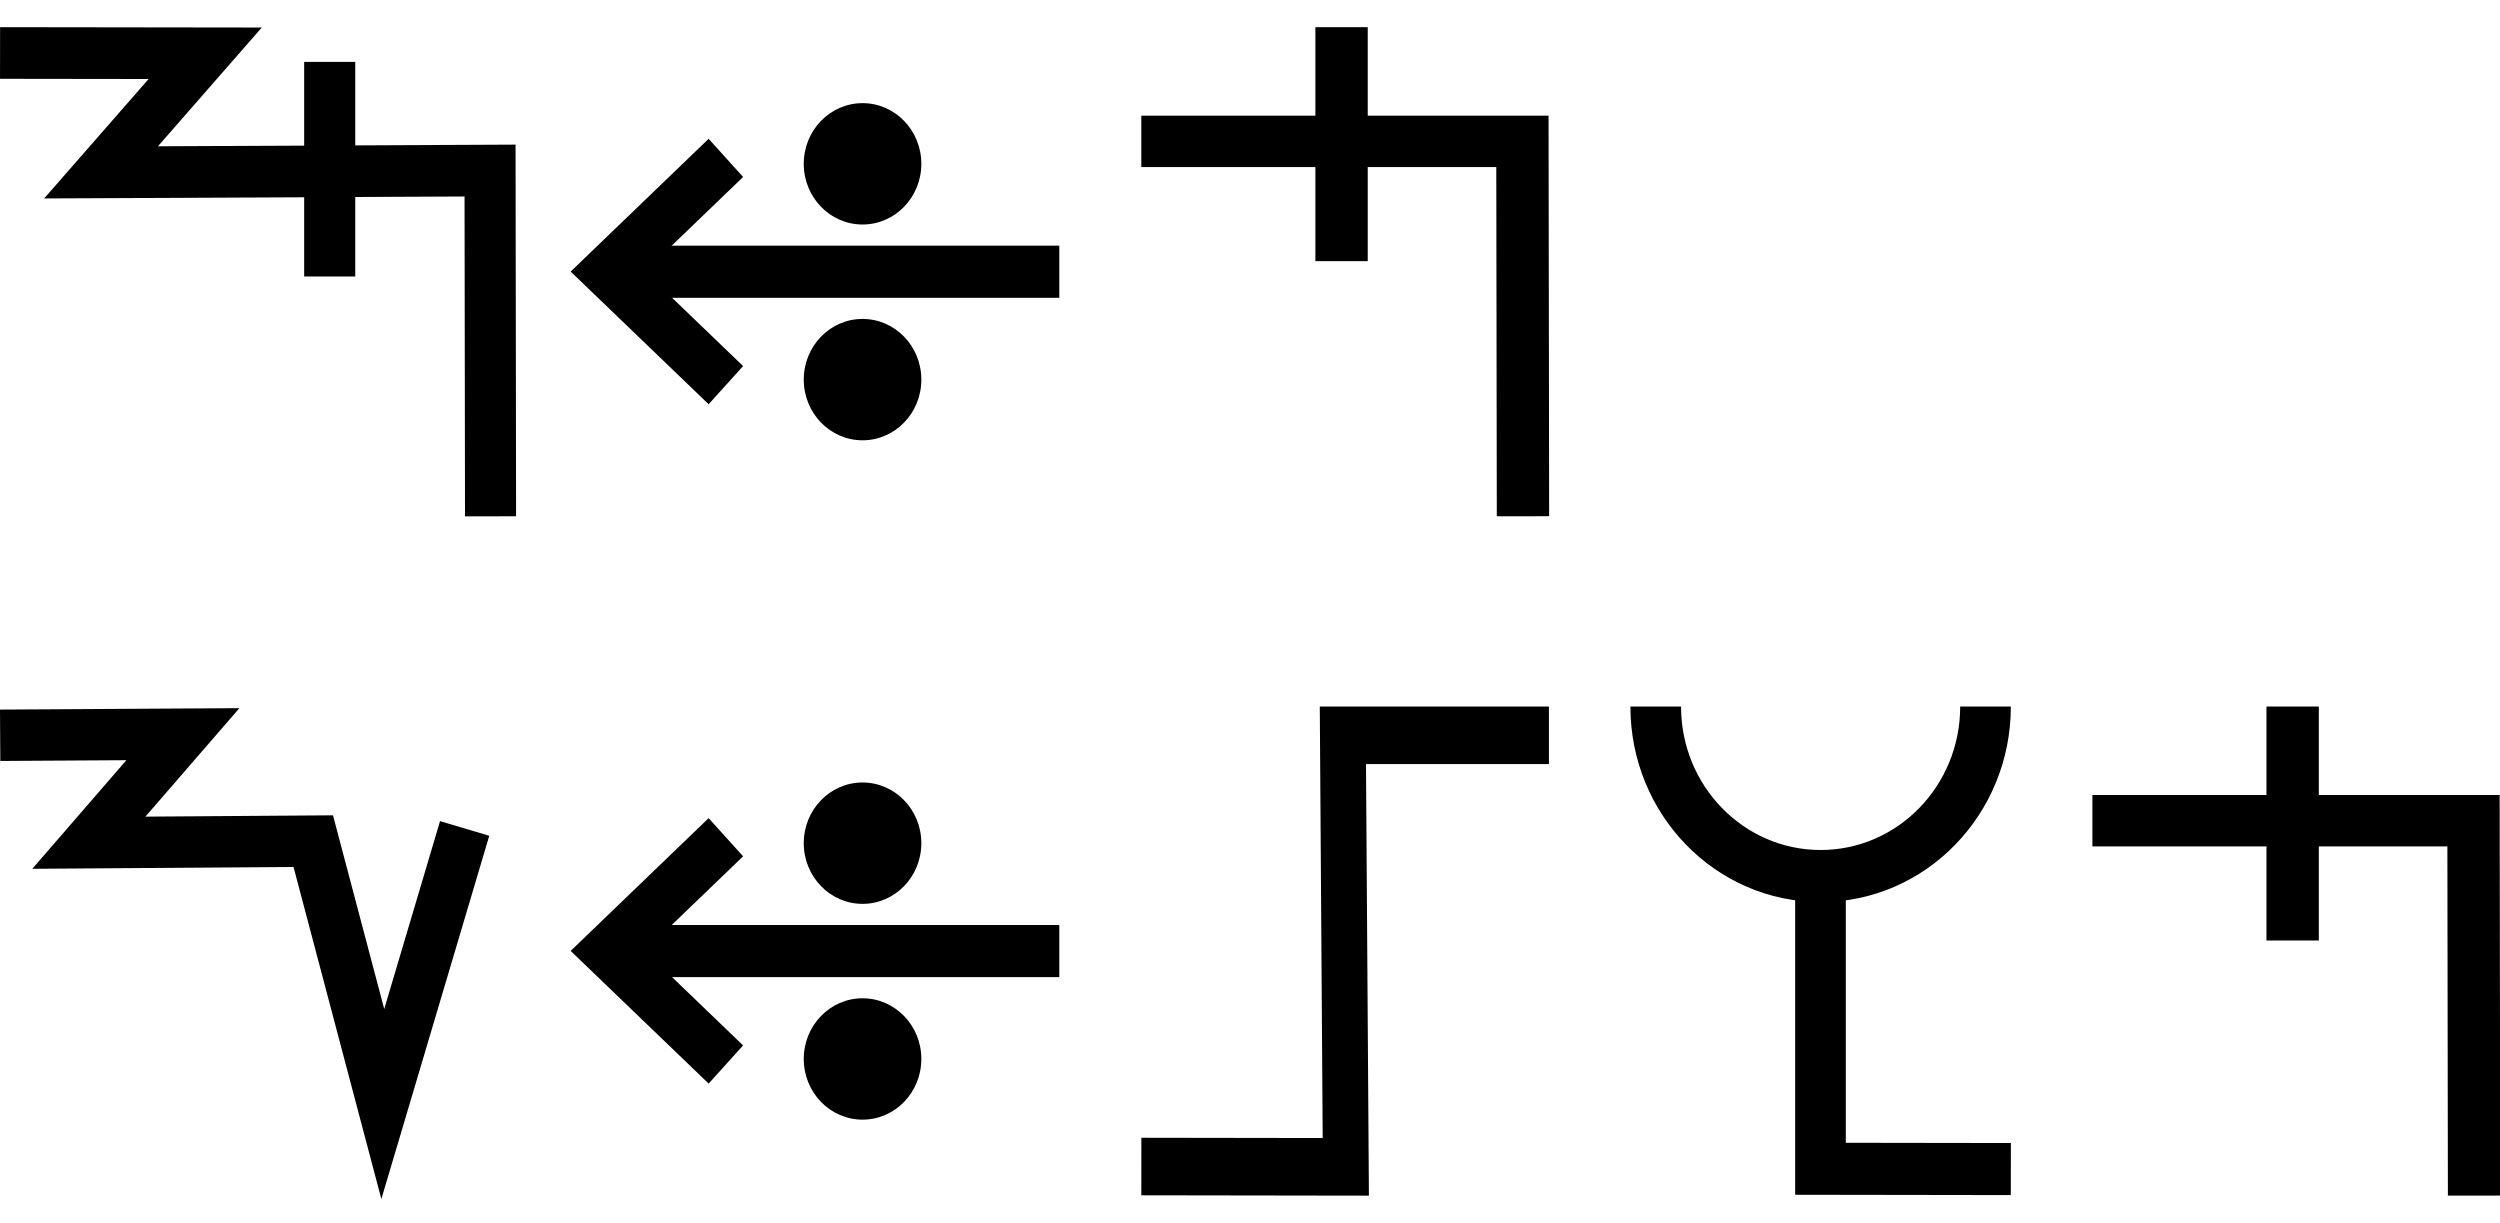
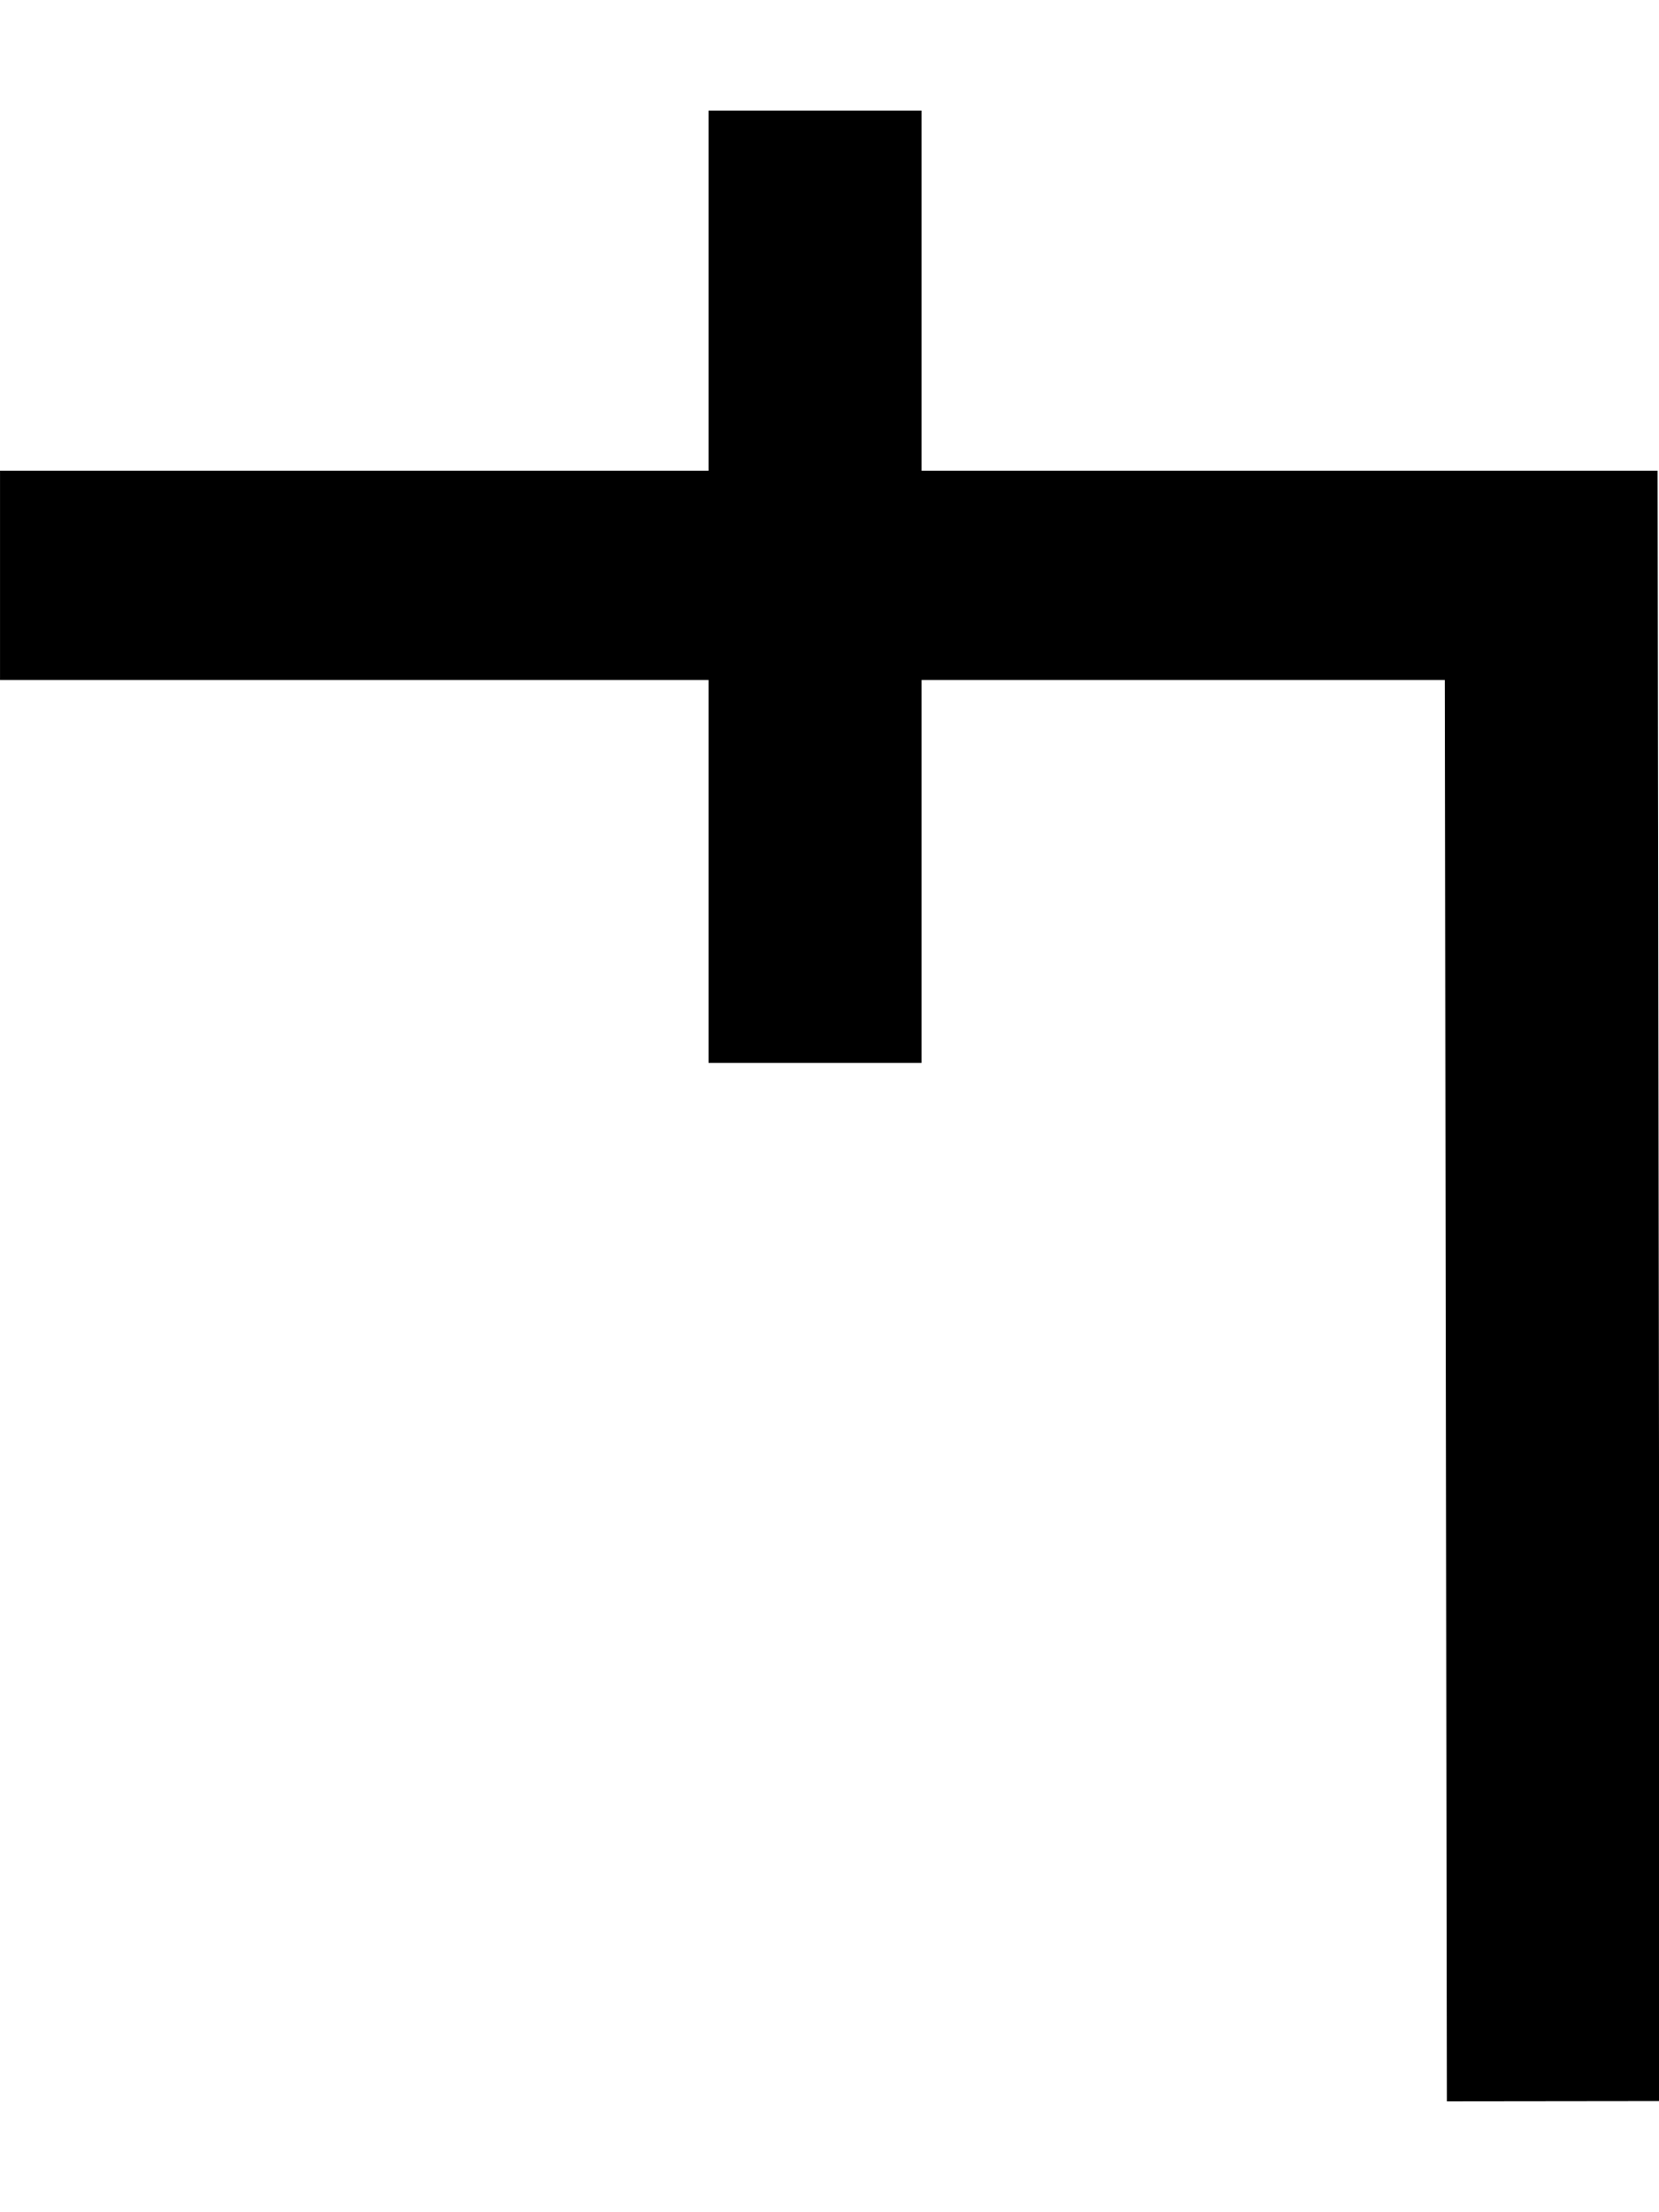
- <svg xmlns="http://www.w3.org/2000/svg" width="92" height="45" viewBox="0 0 92 45" version="1.1" id="svg3807">
+ <svg xmlns="http://www.w3.org/2000/svg" width="15" height="20" viewBox="0 0 15 20" version="1.1" id="svg3807">
  <g id="layer L1" transform="translate(0,10)">
    <g transform="translate(0,0)">
-       <g id="layer1" transform="translate(0,-291.7083)">
-         <g transform="matrix(1.172932,0,0,-0.9520283,-583.8196,-1486.07)" id="g10351" style="stroke-width:1.788;stroke-miterlimit:4;stroke-dasharray:none">
-           <g transform="matrix(0.9094024,0,0,1.120415,45.09442,226.1223)" id="g10351-0" style="stroke-width:1.789;stroke-miterlimit:4;stroke-dasharray:none">
-             <g id="g2601" transform="matrix(0.8925618,0,0,0.8925266,53.47671,-202.8362)" style="stroke-width:2.005">
-               <g transform="matrix(0.9161032,0,0,-0.9078513,101.9969,-4745.411)" id="g14246" style="stroke-width:2.177;stroke-miterlimit:4;stroke-dasharray:none">
-                 <g id="g2026" transform="matrix(0.9836948,0,0,1.003382,0.4820347,12.44281)" style="stroke-width:2.191">
-                   <g id="g10351-6-6" transform="matrix(1,0,0,-1,-52.6095,-5050.459)" style="stroke-width:2.191;stroke-miterlimit:4;stroke-dasharray:none">
-                     <path id="path4186-6-7-94-7-8-3-4-9-4-6-7-7-6-2-7-8" d="m 505.411,-1877.514 v 9.106" style="fill:none;fill-rule:evenodd;stroke:#000000;stroke-width:2.191;stroke-linecap:butt;stroke-linejoin:miter;stroke-miterlimit:4;stroke-dasharray:none;stroke-opacity:1" />
-                   </g>
-                   <path style="fill:none;fill-rule:evenodd;stroke:#000000;stroke-width:2.191;stroke-linecap:butt;stroke-linejoin:miter;stroke-miterlimit:4;stroke-dasharray:none;stroke-opacity:1" d="m 438.662,-3182.429 8.799,0.012 -4.467,5.054 16.685,-0.077 0.021,14.672" id="path4176-9-6-97-2" />
-                 </g>
-               </g>
-             </g>
-           </g>
-         </g>
-       </g>
-     </g>
-     <g transform="translate(21,0)">
-       <g id="layer1" transform="translate(0,-291.7083)">
-         <g transform="matrix(1.172932,0,0,-0.9520283,-583.8196,-1486.07)" id="g10351" style="stroke-width:1.788;stroke-miterlimit:4;stroke-dasharray:none">
-           <g transform="matrix(0.9094024,0,0,1.120415,45.09442,226.1223)" id="g10351-0" style="stroke-width:1.789;stroke-miterlimit:4;stroke-dasharray:none">
-             <g id="g2601" transform="matrix(0.8925618,0,0,0.8925266,53.47671,-202.8362)" style="stroke-width:2.005">
-               <g transform="matrix(0.9161032,0,0,-0.9078513,101.9969,-4745.411)" id="g14246" style="stroke-width:2.177;stroke-miterlimit:4;stroke-dasharray:none">
-                 <g transform="matrix(1.222974,0,0,1.234139,-146.3597,738.2648)" id="g14253">
-                   <g transform="translate(-39.3611,1.9848)" id="g14264" style="stroke-width:1.772;stroke-miterlimit:4;stroke-dasharray:none">
-                     <g id="g10359-10-8" transform="matrix(1,0,0,-1,-52.73343,-5050.882)" style="stroke-width:1.772;stroke-miterlimit:4;stroke-dasharray:none">
-                       <g transform="matrix(1,0,0,-1,9.453375,-5051.509)" id="g14371">
-                         <g id="g10364-8-3" transform="matrix(1,0,0,-1,-48.16121,-5051.049)" />
-                         <g transform="translate(-27.1658,1.5491)" id="g14427">
-                           <g id="g10367-880-7" transform="matrix(1,0,0,-1,-48.16121,-5051.049)" />
-                           <g transform="translate(-45.4538,2.7243)" id="g14438">
-                             <g id="g10370-7-5" transform="matrix(1,0,0,-1,-48.16121,-5051.049)" />
-                             <g transform="translate(-30.4313,0.6037)" id="g14451">
-                               <g id="g12601" style="stroke-width:2.605;stroke-miterlimit:4;stroke-dasharray:none" transform="matrix(0.6486516,0,0,0.7128036,230.9036,-908.8502)">
-                                 <g style="stroke-width:1.48;stroke-miterlimit:4;stroke-dasharray:none" transform="matrix(1.846011,0,0,-1.679871,592.5355,-3070.463)" id="g4509-93-8">
-                                   <g id="g20055" transform="matrix(0.8002002,0,0,0.8223537,5.468814,10.95793)" style="stroke-width:1.824">
-                                     <g id="g20314" transform="matrix(0.9998634,0,0,-1,0.00611664,131.9087)" style="stroke-width:1.824">
-                                       <g id="g22529" transform="matrix(-1,0,0,1,94.44605,-1.6809064e-6)">
-                                         <g id="g22811" transform="matrix(1,0,0,-1,0,132.1269)">
-                                           <g id="g1305">
-                                             <g id="g2215" transform="translate(-4.2196546e-7,9.52066)">
-                                               <g id="layer1-6-3-56-3-8-9" transform="matrix(-0.7177191,0,0,-0.698289,-398.6905,-82.09261)" style="stroke-width:3.789;stroke-miterlimit:4;stroke-dasharray:none">
-                                                 <g transform="matrix(5.820712,0,0,5.820712,-711.3569,-666.8932)" id="g5414-3-0-2-5-3-2" style="stroke-width:3.789">
-                                                   <g transform="matrix(0.2597607,0,0,0.2597607,12.18558,38.7607)" id="g4442-6-1-3-9-93-5-0" style="stroke-width:3.789">
-                                                     <g transform="rotate(180,65.80256,172.9668)" id="g4446-6-9-0-0-1-4-6-2" style="stroke-width:3.789">
-                                                       <g transform="translate(-1.010153,-6.12405)" id="g4404-1-2-4-9-2-1-5-3" style="stroke-width:3.789">
-                                                         <g id="g2346" transform="translate(-4.876876,-21.22961)">
-                                                           <g id="g9900-0-2-1-1-5-0-1-90" transform="matrix(-0.5723425,0,0,-0.5907145,510.7113,-1657.894)" style="stroke-width:2.931;stroke-miterlimit:4;stroke-dasharray:none">
-                                                             <g id="g9907-1-4-0-2-0-3-4-7" transform="translate(354.9676,224.1529)" style="stroke-width:2.931;stroke-miterlimit:4;stroke-dasharray:none">
-                                                               <path transform="matrix(-1,0,0,1,483.4211,17.5)" id="path4186-6-7-9-5-81-3-1-0-4-3-4-9-0-3-6" d="m 150.059,-3408.389 h 25.098" style="fill:none;fill-rule:evenodd;stroke:#000000;stroke-width:2.931;stroke-linecap:butt;stroke-linejoin:miter;stroke-miterlimit:4;stroke-dasharray:none;stroke-opacity:1" />
-                                                               <path transform="matrix(-1,0,0,1,483.4211,17.5)" id="path4186-6-7-9-2-6-2-1-1-25-5-0-7-9-3-7-6" d="m 169.392,-3402.017 6.849,-6.381 -6.849,-6.386" style="fill:none;fill-rule:evenodd;stroke:#000000;stroke-width:2.931;stroke-linecap:butt;stroke-linejoin:miter;stroke-miterlimit:4;stroke-dasharray:none;stroke-opacity:1" />
-                                                               <g id="g9894-1-9-0-8-8-3-2-8" transform="translate(-20.07522,-17.19303)" style="stroke-width:2.931;stroke-miterlimit:4;stroke-dasharray:none">
-                                                                 <circle r="3.409" cy="-3379.757" cx="342.029" id="path3355-3-8-24-5-2-6-9-5-3-0-0-1-0-6-3-3-3-4-3-1-7-3-8-9-3-4-6-6-5-2-2-9-1-4-6-0-7-7-77" style="fill:#000000;fill-opacity:1;fill-rule:evenodd;stroke:none;stroke-width:2.931;stroke-linecap:butt;stroke-linejoin:miter;stroke-miterlimit:4;stroke-dasharray:none;stroke-opacity:1" />
-                                                                 <circle r="3.409" cy="-3367.635" cx="342.029" id="path3355-3-8-9-3-1-1-1-5-5-4-2-3-8-4-5-1-2-1-9-6-2-0-9-8-5-3-9-0-79-0-6-19-7-2-5-3-2-9-3-6" style="fill:#000000;fill-opacity:1;fill-rule:evenodd;stroke:none;stroke-width:2.931;stroke-linecap:butt;stroke-linejoin:miter;stroke-miterlimit:4;stroke-dasharray:none;stroke-opacity:1" />
-                                                               </g>
-                                                             </g>
-                                                           </g>
-                                                         </g>
-                                                       </g>
-                                                     </g>
-                                                   </g>
-                                                 </g>
-                                               </g>
-                                             </g>
-                                           </g>
-                                         </g>
-                                       </g>
-                                     </g>
-                                   </g>
-                                 </g>
-                               </g>
-                             </g>
-                           </g>
-                         </g>
-                       </g>
-                     </g>
-                   </g>
-                 </g>
-               </g>
-             </g>
-           </g>
-         </g>
-       </g>
-     </g>
-     <g transform="translate(42,0)">
-       <g transform="translate(0,0)">
-         <g id="layer1" transform="translate(0,-291.7083)">
-           <g transform="matrix(1.172932,0,0,-0.9520283,-583.8196,-1486.07)" id="g10351" style="stroke-width:1.788;stroke-miterlimit:4;stroke-dasharray:none">
-             <g transform="matrix(0.9094024,0,0,1.120415,45.09442,226.1223)" id="g10351-0" style="stroke-width:1.789;stroke-miterlimit:4;stroke-dasharray:none">
-               <g id="g2601" transform="matrix(0.8925618,0,0,0.8925266,53.47671,-202.8362)" style="stroke-width:2.005">
-                 <g id="g3084" transform="matrix(1.011122,0,0,0.9932151,-7.370096,-3.208633)" style="stroke-width:2.001">
-                   <path style="fill:none;fill-rule:evenodd;stroke:#000000;stroke-width:2.001;stroke-linecap:butt;stroke-linejoin:miter;stroke-miterlimit:4;stroke-dasharray:none;stroke-opacity:1" d="m 514.148,-1885.254 -0.021,14.59 h -14.569" id="path4186-6-7-94-7-8-3-4-9-4-6-1-9-0" />
-                   <path style="fill:none;fill-rule:evenodd;stroke:#000000;stroke-width:2.001;stroke-linecap:butt;stroke-linejoin:miter;stroke-miterlimit:4;stroke-dasharray:none;stroke-opacity:1" d="m 507.213,-1875.326 v 9.106" id="path4186-6-7-94-7-8-3-4-9-4-6-7-7-6-2" />
-                 </g>
-               </g>
-             </g>
-           </g>
-         </g>
-       </g>
-     </g>
-   </g>
-   <g id="layer L3" transform="translate(0,35)">
-     <g transform="translate(0,0)">
-       <g id="layer1" transform="translate(0,-291.7083)">
-         <g transform="matrix(1.172932,0,0,-0.9520283,-583.8196,-1486.07)" id="g10351" style="stroke-width:1.788;stroke-miterlimit:4;stroke-dasharray:none">
-           <g transform="matrix(0.9094024,0,0,1.120415,45.09442,226.1223)" id="g10351-0" style="stroke-width:1.789;stroke-miterlimit:4;stroke-dasharray:none">
-             <g id="g2601" transform="matrix(0.8925618,0,0,0.8925266,53.47671,-202.8362)" style="stroke-width:2.005">
-               <g transform="matrix(0.9161032,0,0,-0.9078513,101.9969,-4745.411)" id="g14246" style="stroke-width:2.177;stroke-miterlimit:4;stroke-dasharray:none">
-                 <g transform="matrix(1.222974,0,0,1.234139,-146.3597,738.2648)" id="g14253">
-                   <g id="g10356-8-4" transform="matrix(1,0,0,-1,-52.77486,-5050.799)">
-                     <path id="path4186-6-7-94-7-8-3-4-9-6-9-9-8-7-3-2-2-8" d="m 541.709,-1878.611 -2.824,-9.507 -2.399,9.07 -7.742,-0.055 3.244,3.745 -6.304,-0.038" style="fill:none;fill-rule:evenodd;stroke:#000000;stroke-width:1.772;stroke-linecap:butt;stroke-linejoin:miter;stroke-miterlimit:4;stroke-dasharray:none;stroke-opacity:1" />
-                   </g>
-                 </g>
-               </g>
-             </g>
-           </g>
-         </g>
-       </g>
-     </g>
-     <g transform="translate(21,0)">
-       <g id="layer1" transform="translate(0,-291.7083)">
-         <g transform="matrix(1.172932,0,0,-0.9520283,-583.8196,-1486.07)" id="g10351" style="stroke-width:1.788;stroke-miterlimit:4;stroke-dasharray:none">
-           <g transform="matrix(0.9094024,0,0,1.120415,45.09442,226.1223)" id="g10351-0" style="stroke-width:1.789;stroke-miterlimit:4;stroke-dasharray:none">
-             <g id="g2601" transform="matrix(0.8925618,0,0,0.8925266,53.47671,-202.8362)" style="stroke-width:2.005">
-               <g transform="matrix(0.9161032,0,0,-0.9078513,101.9969,-4745.411)" id="g14246" style="stroke-width:2.177;stroke-miterlimit:4;stroke-dasharray:none">
-                 <g transform="matrix(1.222974,0,0,1.234139,-146.3597,738.2648)" id="g14253">
-                   <g transform="translate(-39.3611,1.9848)" id="g14264" style="stroke-width:1.772;stroke-miterlimit:4;stroke-dasharray:none">
-                     <g id="g10359-10-8" transform="matrix(1,0,0,-1,-52.73343,-5050.882)" style="stroke-width:1.772;stroke-miterlimit:4;stroke-dasharray:none">
-                       <g transform="matrix(1,0,0,-1,9.453375,-5051.509)" id="g14371">
-                         <g id="g10364-8-3" transform="matrix(1,0,0,-1,-48.16121,-5051.049)" />
-                         <g transform="translate(-27.1658,1.5491)" id="g14427">
-                           <g id="g10367-880-7" transform="matrix(1,0,0,-1,-48.16121,-5051.049)" />
-                           <g transform="translate(-45.4538,2.7243)" id="g14438">
-                             <g id="g10370-7-5" transform="matrix(1,0,0,-1,-48.16121,-5051.049)" />
-                             <g transform="translate(-30.4313,0.6037)" id="g14451">
-                               <g id="g12601" style="stroke-width:2.605;stroke-miterlimit:4;stroke-dasharray:none" transform="matrix(0.6486516,0,0,0.7128036,230.9036,-908.8502)">
-                                 <g style="stroke-width:1.48;stroke-miterlimit:4;stroke-dasharray:none" transform="matrix(1.846011,0,0,-1.679871,592.5355,-3070.463)" id="g4509-93-8">
-                                   <g id="g20055" transform="matrix(0.8002002,0,0,0.8223537,5.468814,10.95793)" style="stroke-width:1.824">
-                                     <g id="g20314" transform="matrix(0.9998634,0,0,-1,0.00611664,131.9087)" style="stroke-width:1.824">
-                                       <g id="g22529" transform="matrix(-1,0,0,1,94.44605,-1.6809064e-6)">
-                                         <g id="g22811" transform="matrix(1,0,0,-1,0,132.1269)">
-                                           <g id="g1305">
-                                             <g id="g2215" transform="translate(-4.2196546e-7,9.52066)">
-                                               <g id="layer1-6-3-56-3-8-9" transform="matrix(-0.7177191,0,0,-0.698289,-398.6905,-82.09261)" style="stroke-width:3.789;stroke-miterlimit:4;stroke-dasharray:none">
-                                                 <g transform="matrix(5.820712,0,0,5.820712,-711.3569,-666.8932)" id="g5414-3-0-2-5-3-2" style="stroke-width:3.789">
-                                                   <g transform="matrix(0.2597607,0,0,0.2597607,12.18558,38.7607)" id="g4442-6-1-3-9-93-5-0" style="stroke-width:3.789">
-                                                     <g transform="rotate(180,65.80256,172.9668)" id="g4446-6-9-0-0-1-4-6-2" style="stroke-width:3.789">
-                                                       <g transform="translate(-1.010153,-6.12405)" id="g4404-1-2-4-9-2-1-5-3" style="stroke-width:3.789">
-                                                         <g id="g2346" transform="translate(-4.876876,-21.22961)">
-                                                           <g id="g9900-0-2-1-1-5-0-1-90" transform="matrix(-0.5723425,0,0,-0.5907145,510.7113,-1657.894)" style="stroke-width:2.931;stroke-miterlimit:4;stroke-dasharray:none">
-                                                             <g id="g9907-1-4-0-2-0-3-4-7" transform="translate(354.9676,224.1529)" style="stroke-width:2.931;stroke-miterlimit:4;stroke-dasharray:none">
-                                                               <path transform="matrix(-1,0,0,1,483.4211,17.5)" id="path4186-6-7-9-5-81-3-1-0-4-3-4-9-0-3-6" d="m 150.059,-3408.389 h 25.098" style="fill:none;fill-rule:evenodd;stroke:#000000;stroke-width:2.931;stroke-linecap:butt;stroke-linejoin:miter;stroke-miterlimit:4;stroke-dasharray:none;stroke-opacity:1" />
-                                                               <path transform="matrix(-1,0,0,1,483.4211,17.5)" id="path4186-6-7-9-2-6-2-1-1-25-5-0-7-9-3-7-6" d="m 169.392,-3402.017 6.849,-6.381 -6.849,-6.386" style="fill:none;fill-rule:evenodd;stroke:#000000;stroke-width:2.931;stroke-linecap:butt;stroke-linejoin:miter;stroke-miterlimit:4;stroke-dasharray:none;stroke-opacity:1" />
-                                                               <g id="g9894-1-9-0-8-8-3-2-8" transform="translate(-20.07522,-17.19303)" style="stroke-width:2.931;stroke-miterlimit:4;stroke-dasharray:none">
-                                                                 <circle r="3.409" cy="-3379.757" cx="342.029" id="path3355-3-8-24-5-2-6-9-5-3-0-0-1-0-6-3-3-3-4-3-1-7-3-8-9-3-4-6-6-5-2-2-9-1-4-6-0-7-7-77" style="fill:#000000;fill-opacity:1;fill-rule:evenodd;stroke:none;stroke-width:2.931;stroke-linecap:butt;stroke-linejoin:miter;stroke-miterlimit:4;stroke-dasharray:none;stroke-opacity:1" />
-                                                                 <circle r="3.409" cy="-3367.635" cx="342.029" id="path3355-3-8-9-3-1-1-1-5-5-4-2-3-8-4-5-1-2-1-9-6-2-0-9-8-5-3-9-0-79-0-6-19-7-2-5-3-2-9-3-6" style="fill:#000000;fill-opacity:1;fill-rule:evenodd;stroke:none;stroke-width:2.931;stroke-linecap:butt;stroke-linejoin:miter;stroke-miterlimit:4;stroke-dasharray:none;stroke-opacity:1" />
-                                                               </g>
-                                                             </g>
-                                                           </g>
-                                                         </g>
-                                                       </g>
-                                                     </g>
-                                                   </g>
-                                                 </g>
-                                               </g>
-                                             </g>
-                                           </g>
-                                         </g>
-                                       </g>
-                                     </g>
-                                   </g>
-                                 </g>
-                               </g>
-                             </g>
-                           </g>
-                         </g>
-                       </g>
-                     </g>
-                   </g>
-                 </g>
-               </g>
-             </g>
-           </g>
-         </g>
-       </g>
-     </g>
-     <g transform="translate(42,0)">
-       <g transform="translate(0,0)">
-         <g id="layer1" transform="translate(0,-291.7083)">
-           <g transform="matrix(1.172932,0,0,-0.9520283,-583.8196,-1486.07)" id="g10351" style="stroke-width:1.788;stroke-miterlimit:4;stroke-dasharray:none">
-             <g transform="matrix(0.9094024,0,0,1.120415,45.09442,226.1223)" id="g10351-0" style="stroke-width:1.789;stroke-miterlimit:4;stroke-dasharray:none">
-               <g id="g2601" transform="matrix(0.8925618,0,0,0.8925266,53.47671,-202.8362)" style="stroke-width:2.005">
-                 <g transform="matrix(-0.9626006,0,0,1.208687,1064.019,394.4588)" id="g10359" style="stroke-width:1.84;stroke-miterlimit:4;stroke-dasharray:none">
-                   <path style="fill:none;fill-rule:evenodd;stroke:#000000;stroke-width:1.84;stroke-linecap:butt;stroke-linejoin:miter;stroke-miterlimit:4;stroke-dasharray:none;stroke-opacity:1" d="m 588.275,-1877.249 -8.21,-0.01 0.117,13.801 h -8.273" id="path4186-6-7-94-7-8-3-4-0-7-9-3-9-6-6" />
-                 </g>
-               </g>
-             </g>
-           </g>
-         </g>
-       </g>
-     </g>
-     <g transform="translate(60,0)">
-       <g id="layer1" transform="translate(0,-291.7083)">
-         <g transform="matrix(1.172932,0,0,-0.9520283,-583.8196,-1486.07)" id="g10351" style="stroke-width:1.788;stroke-miterlimit:4;stroke-dasharray:none">
-           <g transform="matrix(0.9094024,0,0,1.120415,45.09442,226.1223)" id="g10351-0" style="stroke-width:1.789;stroke-miterlimit:4;stroke-dasharray:none">
-             <g id="g2601" transform="matrix(0.8925618,0,0,0.8925266,53.47671,-202.8362)" style="stroke-width:2.005">
-               <g transform="matrix(0.9161032,0,0,-0.9078513,101.9969,-4745.411)" id="g14246" style="stroke-width:2.177;stroke-miterlimit:4;stroke-dasharray:none">
-                 <g transform="matrix(1.222974,0,0,1.234139,-146.3597,738.2648)" id="g14253">
-                   <g transform="translate(-39.3611,1.9848)" id="g14264" style="stroke-width:1.772;stroke-miterlimit:4;stroke-dasharray:none">
-                     <g id="g10359-10-8" transform="matrix(1,0,0,-1,-52.73343,-5050.882)" style="stroke-width:1.772;stroke-miterlimit:4;stroke-dasharray:none">
-                       <g transform="matrix(1,0,0,-1,9.453375,-5051.509)" id="g14371">
-                         <g id="g10364-8-3" transform="matrix(1,0,0,-1,-48.16121,-5051.049)" />
-                         <g transform="translate(-27.1658,1.5491)" id="g14427">
-                           <g id="g10367-880-7" transform="matrix(1,0,0,-1,-48.16121,-5051.049)" />
-                           <g transform="translate(-45.4538,2.7243)" id="g14438">
-                             <g id="g10370-7-5" transform="matrix(1,0,0,-1,-48.16121,-5051.049)" />
-                             <g transform="translate(-30.4313,0.6037)" id="g14451">
-                               <g id="g12601" style="stroke-width:2.605;stroke-miterlimit:4;stroke-dasharray:none" transform="matrix(0.6486516,0,0,0.7128036,230.9036,-908.8502)">
-                                 <g style="stroke-width:1.48;stroke-miterlimit:4;stroke-dasharray:none" transform="matrix(1.846011,0,0,-1.679871,592.5355,-3070.463)" id="g4509-93-8">
-                                   <g id="g20055" transform="matrix(0.8002002,0,0,0.8223537,5.468814,10.95793)" style="stroke-width:1.824">
-                                     <g id="g20314" transform="matrix(0.9998634,0,0,-1,0.00611664,131.9087)" style="stroke-width:1.824">
-                                       <g id="g20627" transform="rotate(-180,45.24934,66.05371)">
-                                         <path style="fill:none;fill-rule:evenodd;stroke:#000000;stroke-width:1.824;stroke-linecap:butt;stroke-linejoin:miter;stroke-miterlimit:4;stroke-dasharray:none;stroke-opacity:1" d="m 39.312,74.612 c 0,-3.279 2.658,-5.938 5.938,-5.938 3.279,0 5.938,2.658 5.938,5.938" id="path3355-7-7-8-27" />
-                                         <path style="fill:none;fill-rule:evenodd;stroke:#000000;stroke-width:1.824;stroke-linecap:butt;stroke-linejoin:miter;stroke-miterlimit:4;stroke-dasharray:none;stroke-opacity:1" d="m 38.4,58.407 6.855,0.01 v 9.981" id="path4186-6-7-5-4-9-2" />
-                                       </g>
-                                     </g>
-                                   </g>
-                                 </g>
-                               </g>
-                             </g>
-                           </g>
-                         </g>
-                       </g>
-                     </g>
-                   </g>
-                 </g>
-               </g>
-             </g>
-           </g>
-         </g>
-       </g>
-     </g>
-     <g transform="translate(77,0)">
      <g transform="translate(0,0)">
        <g id="layer1" transform="translate(0,-291.7083)">
          <g transform="matrix(1.172932,0,0,-0.9520283,-583.8196,-1486.07)" id="g10351" style="stroke-width:1.788;stroke-miterlimit:4;stroke-dasharray:none">
            <g transform="matrix(0.9094024,0,0,1.120415,45.09442,226.1223)" id="g10351-0" style="stroke-width:1.789;stroke-miterlimit:4;stroke-dasharray:none">
              <g id="g2601" transform="matrix(0.8925618,0,0,0.8925266,53.47671,-202.8362)" style="stroke-width:2.005">
                <g id="g3084" transform="matrix(1.011122,0,0,0.9932151,-7.370096,-3.208633)" style="stroke-width:2.001">
                  <path style="fill:none;fill-rule:evenodd;stroke:#000000;stroke-width:2.001;stroke-linecap:butt;stroke-linejoin:miter;stroke-miterlimit:4;stroke-dasharray:none;stroke-opacity:1" d="m 514.148,-1885.254 -0.021,14.59 h -14.569" id="path4186-6-7-94-7-8-3-4-9-4-6-1-9-0" />
                  <path style="fill:none;fill-rule:evenodd;stroke:#000000;stroke-width:2.001;stroke-linecap:butt;stroke-linejoin:miter;stroke-miterlimit:4;stroke-dasharray:none;stroke-opacity:1" d="m 507.213,-1875.326 v 9.106" id="path4186-6-7-94-7-8-3-4-9-4-6-7-7-6-2" />
                </g>
              </g>
            </g>
          </g>
        </g>
      </g>
    </g>
  </g>
</svg>
